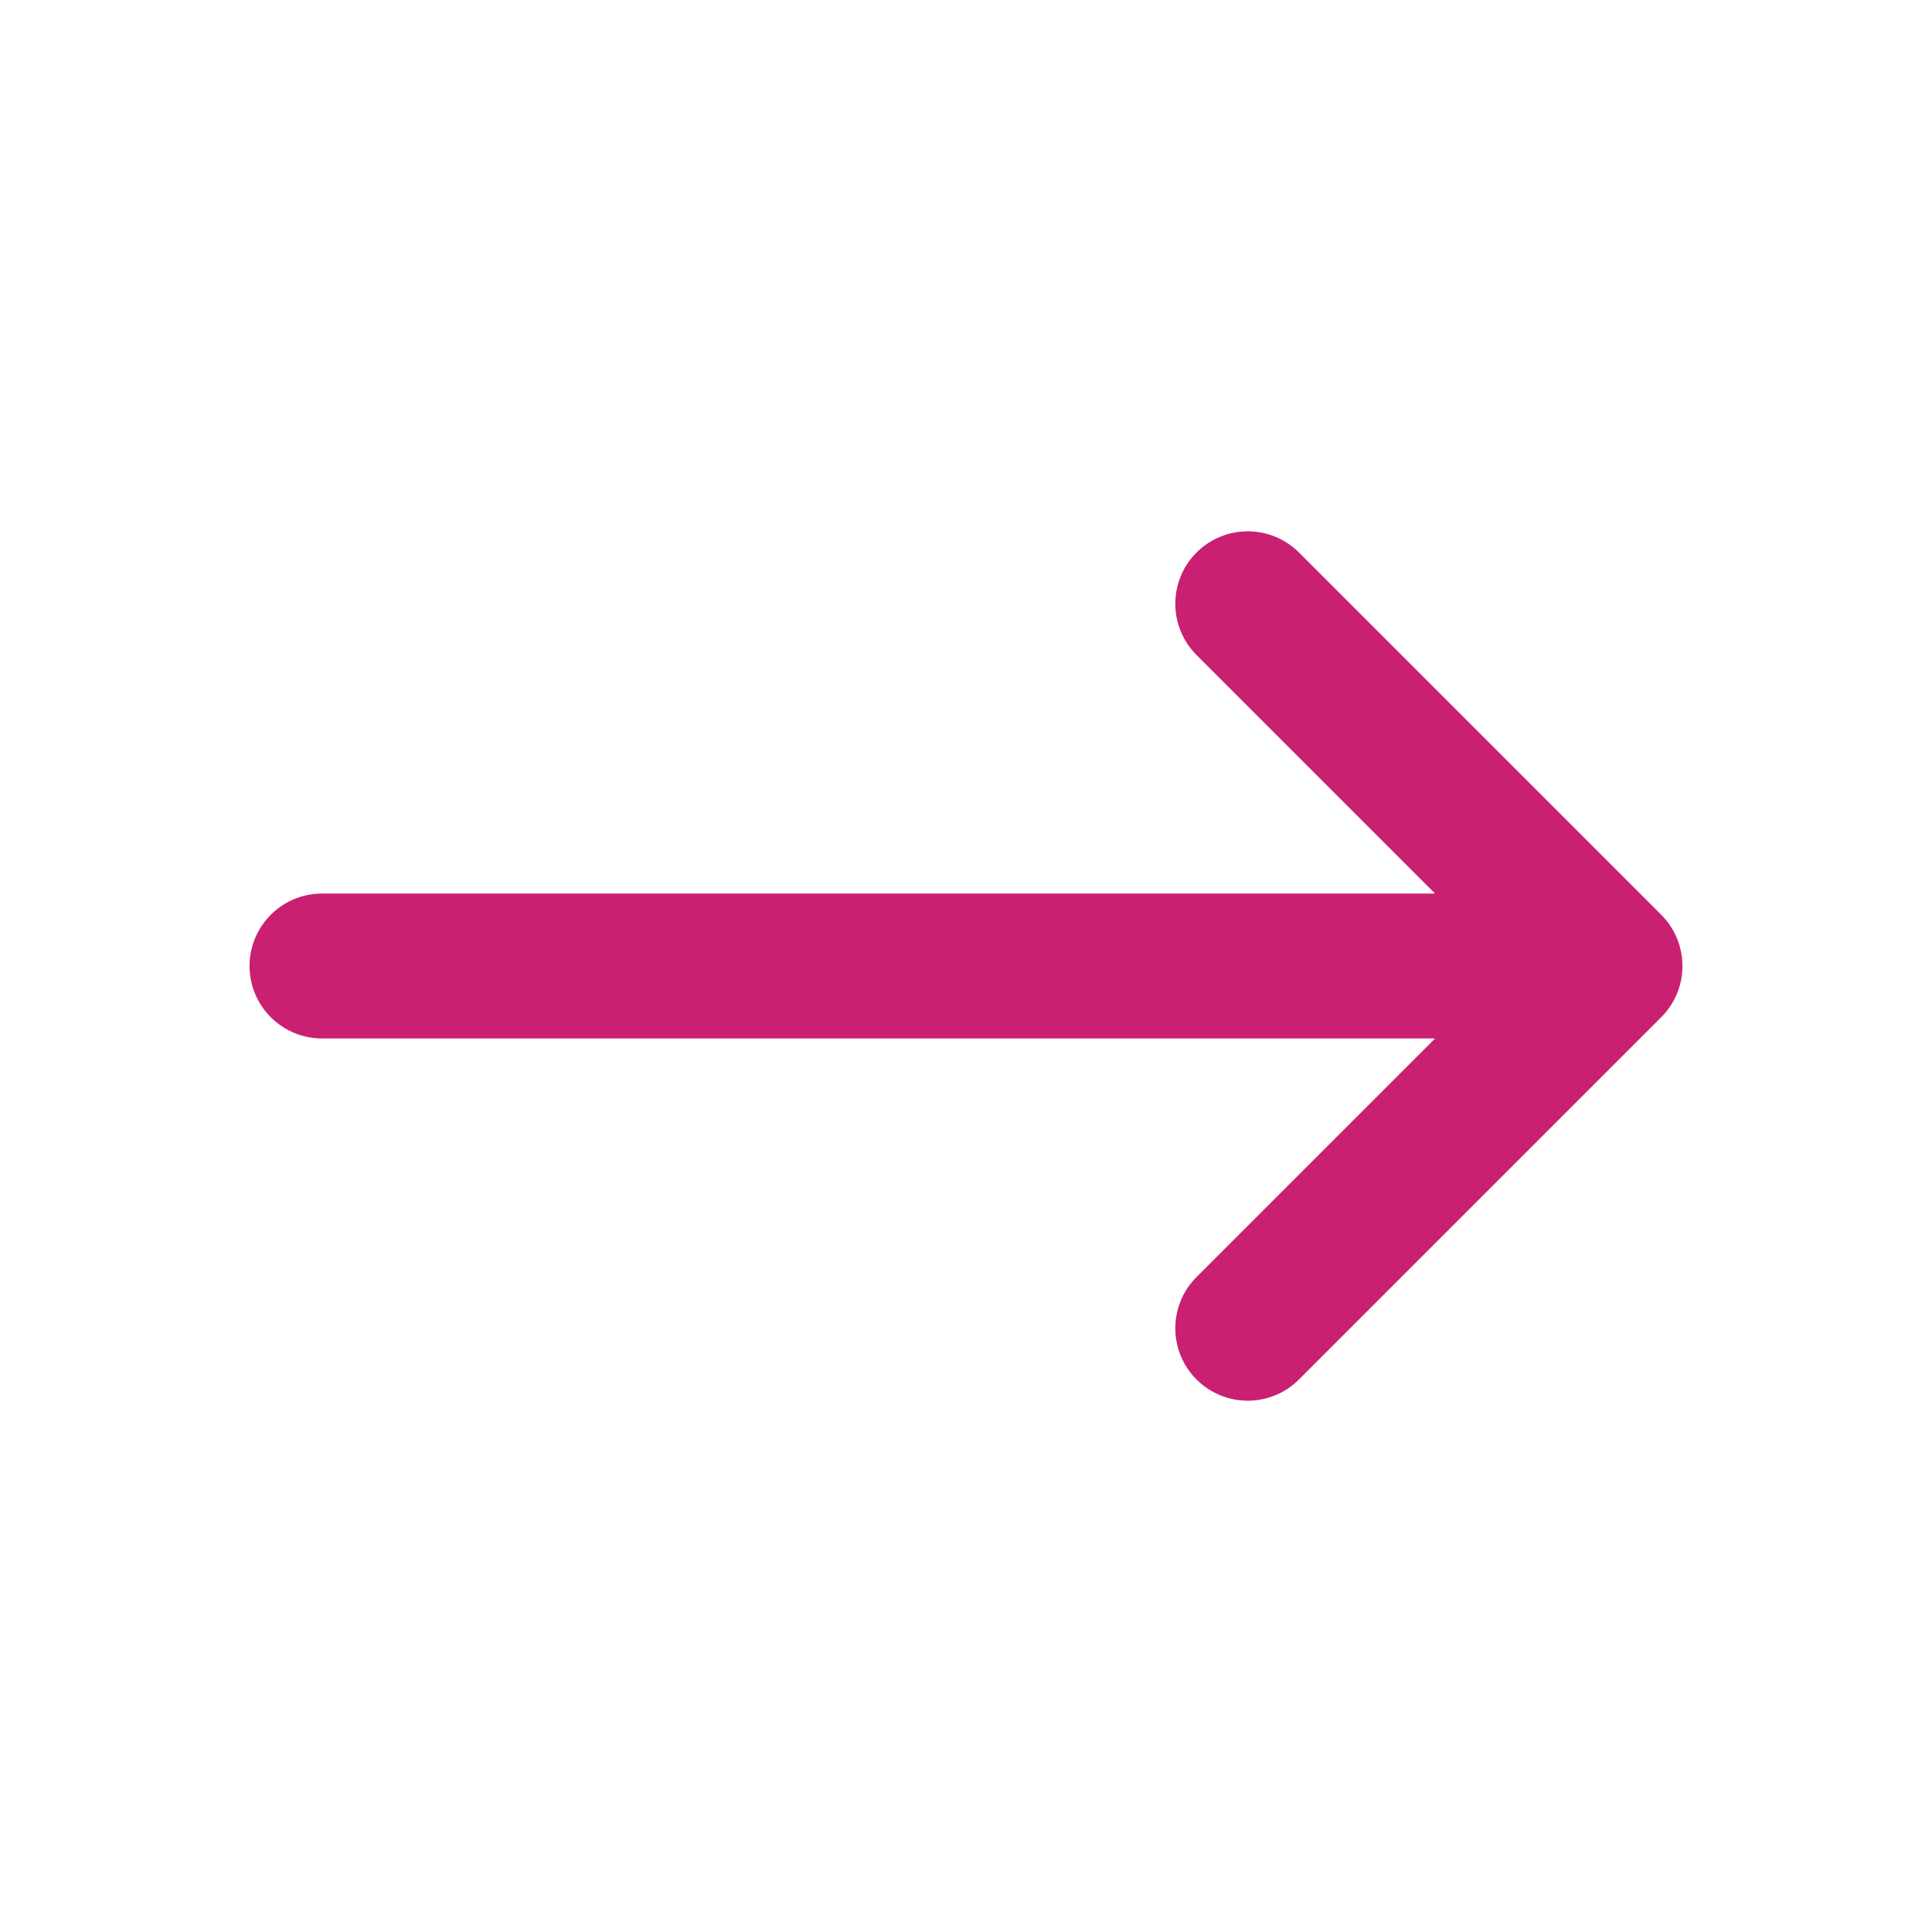
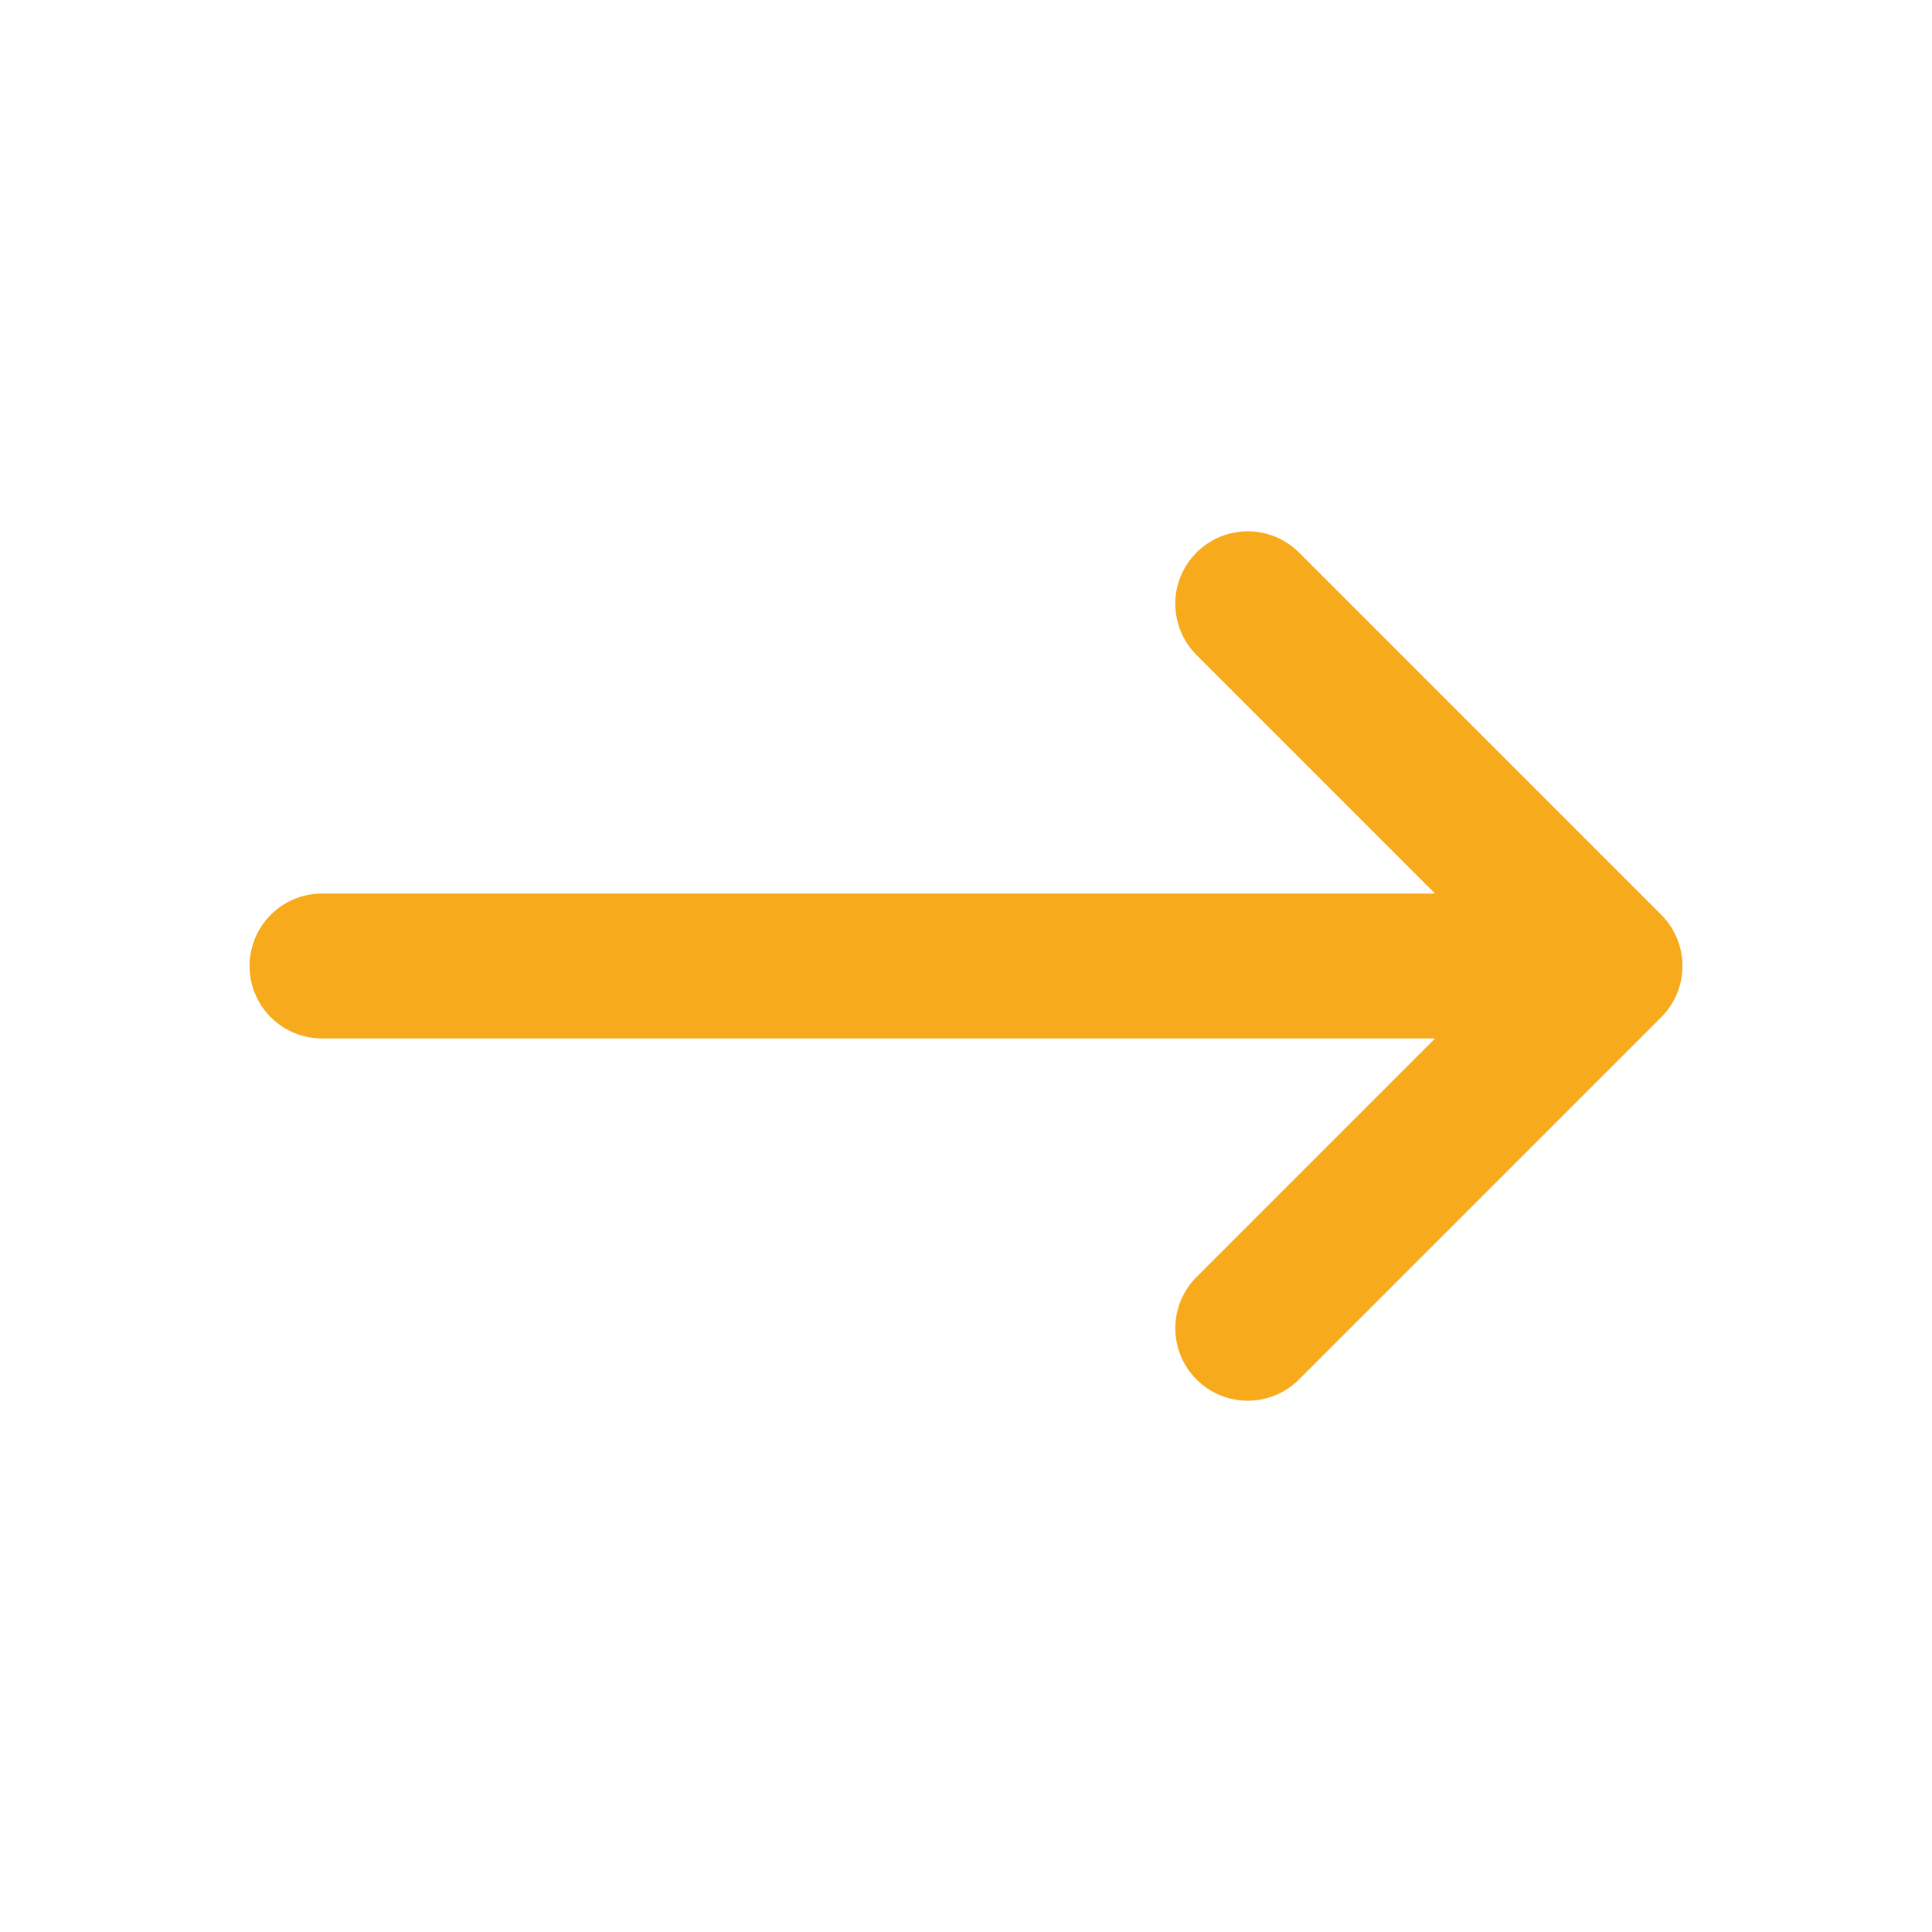
<svg xmlns="http://www.w3.org/2000/svg" width="24" height="24" viewBox="0 0 24 24" fill="none">
-   <path d="M15.5 7.5L20 12M20 12L15.5 16.5M20 12H4" stroke="#C92071" stroke-width="1.8" stroke-linecap="round" stroke-linejoin="round" />
+   <path d="M15.5 7.5L20 12M20 12L15.5 16.5M20 12H4" stroke="#f6aa1c" stroke-width="1.8" stroke-linecap="round" stroke-linejoin="round" />
</svg>
